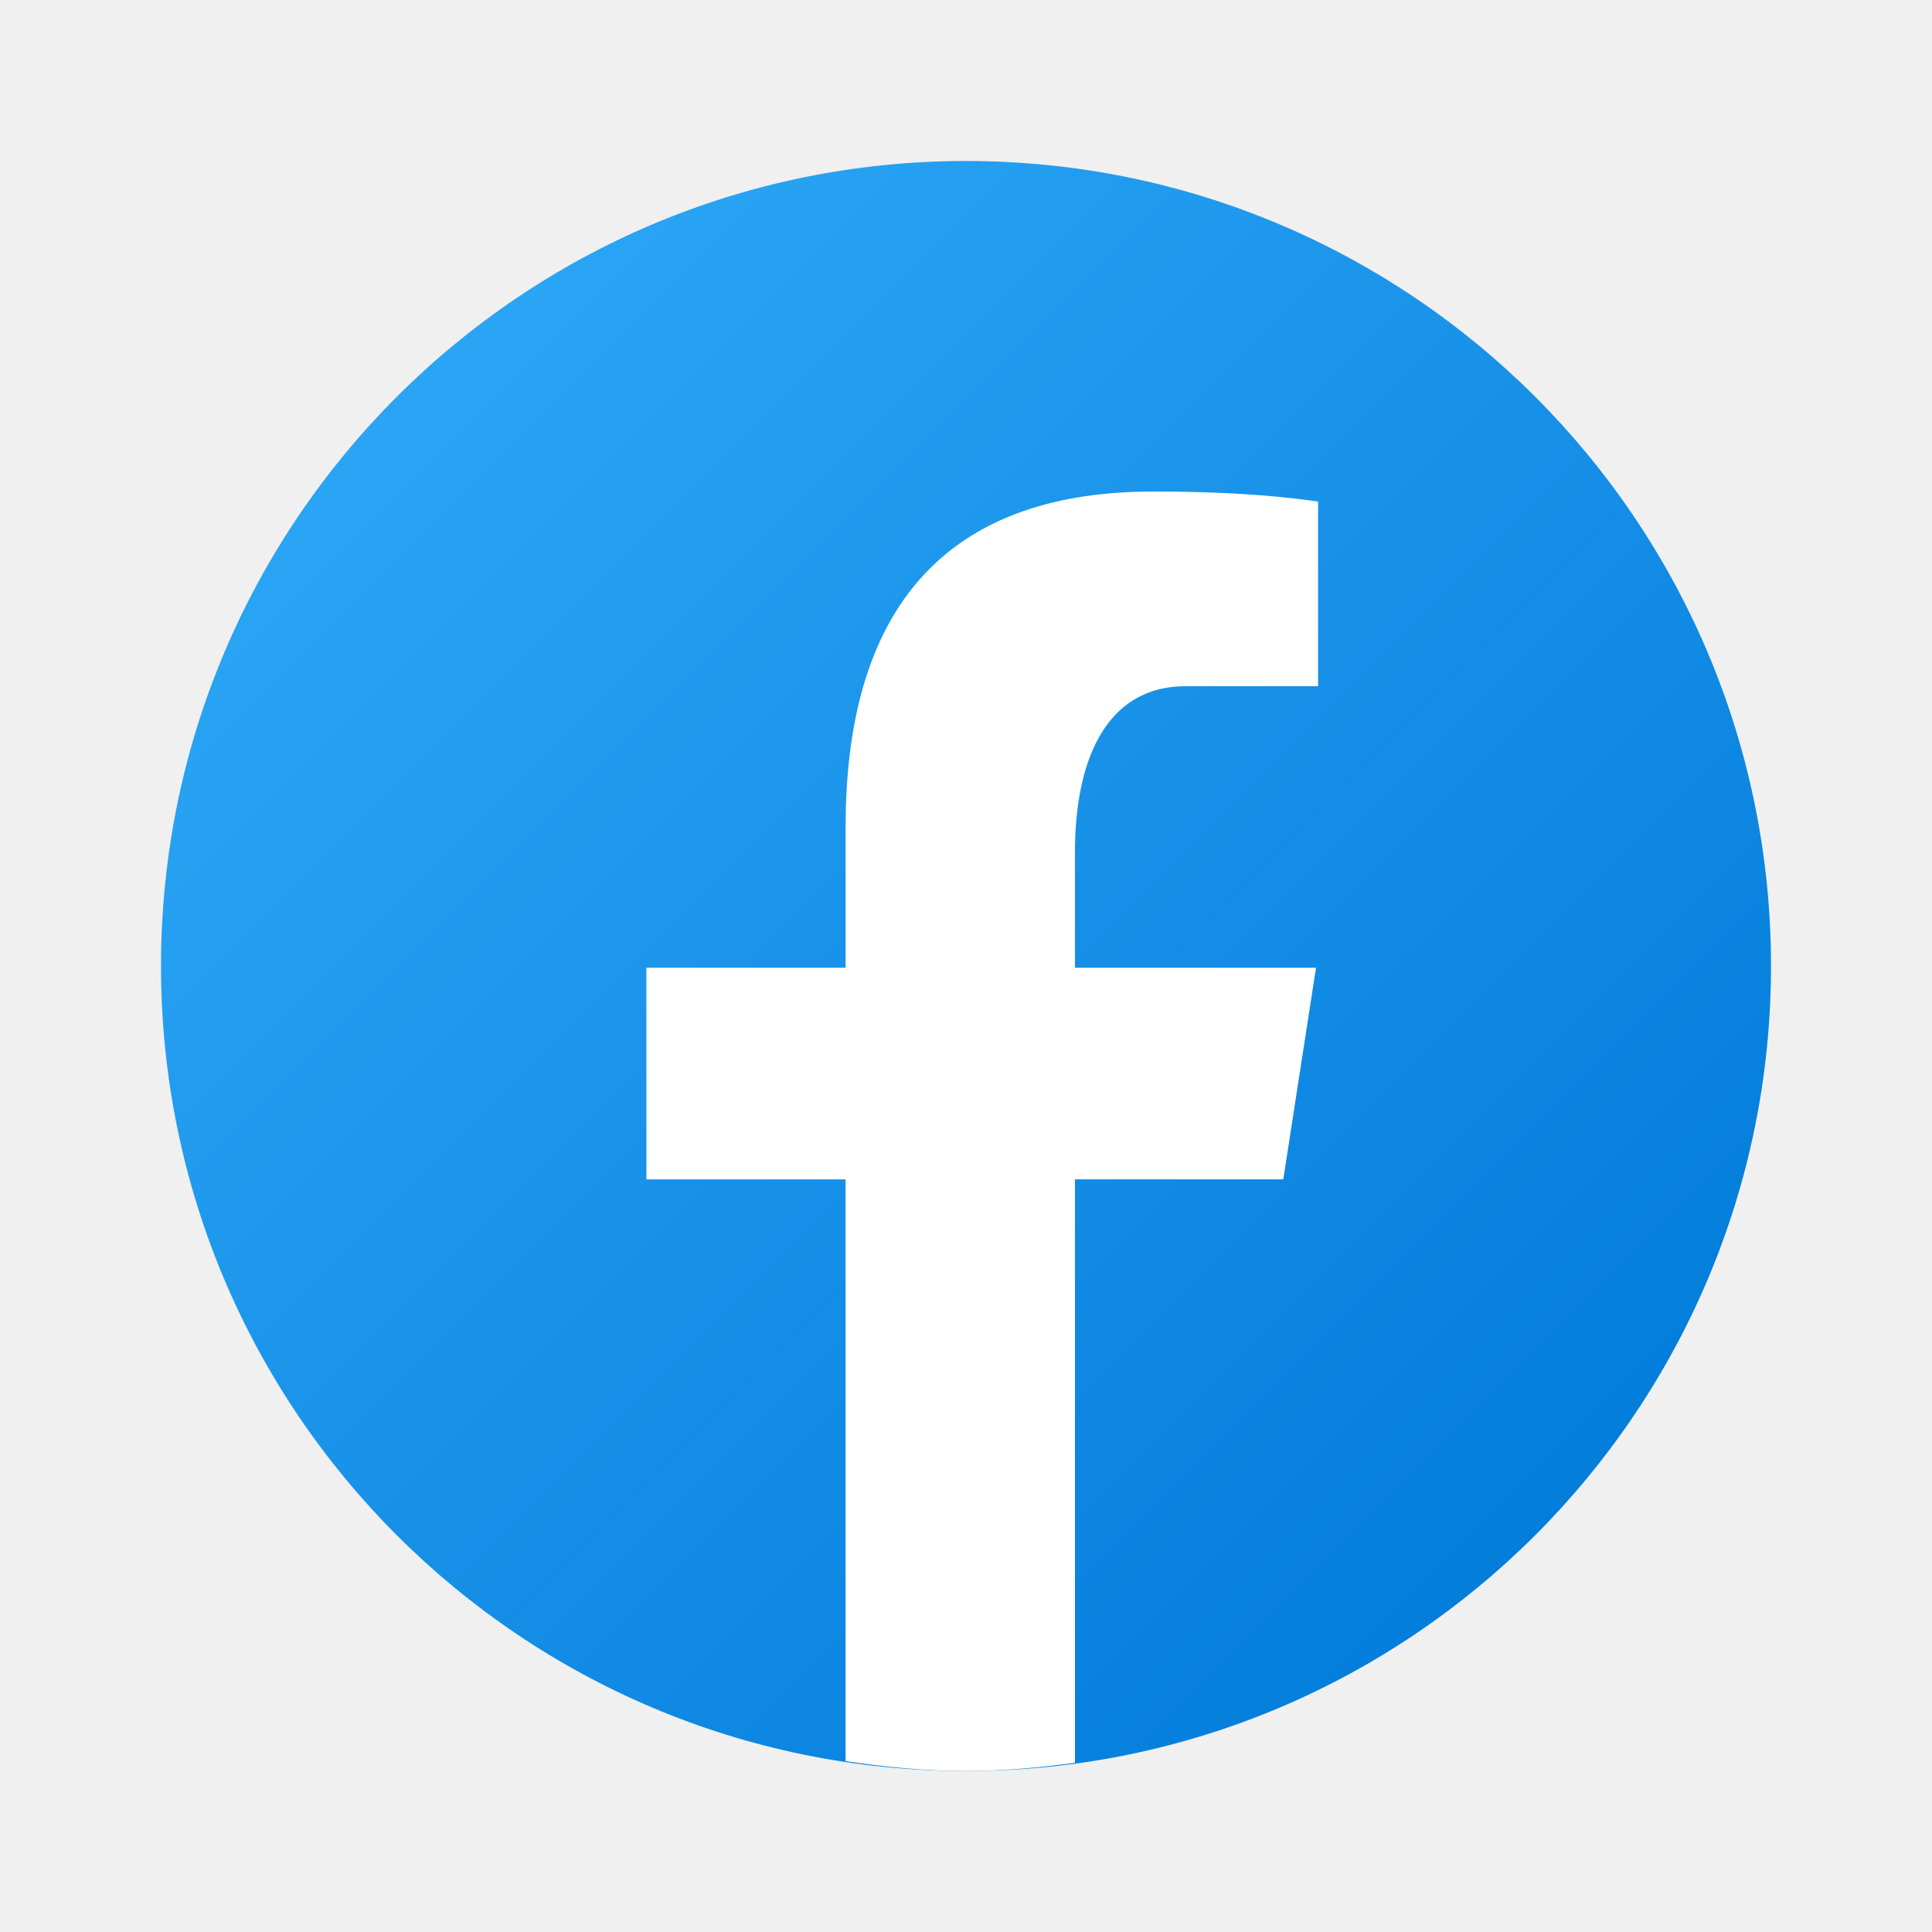
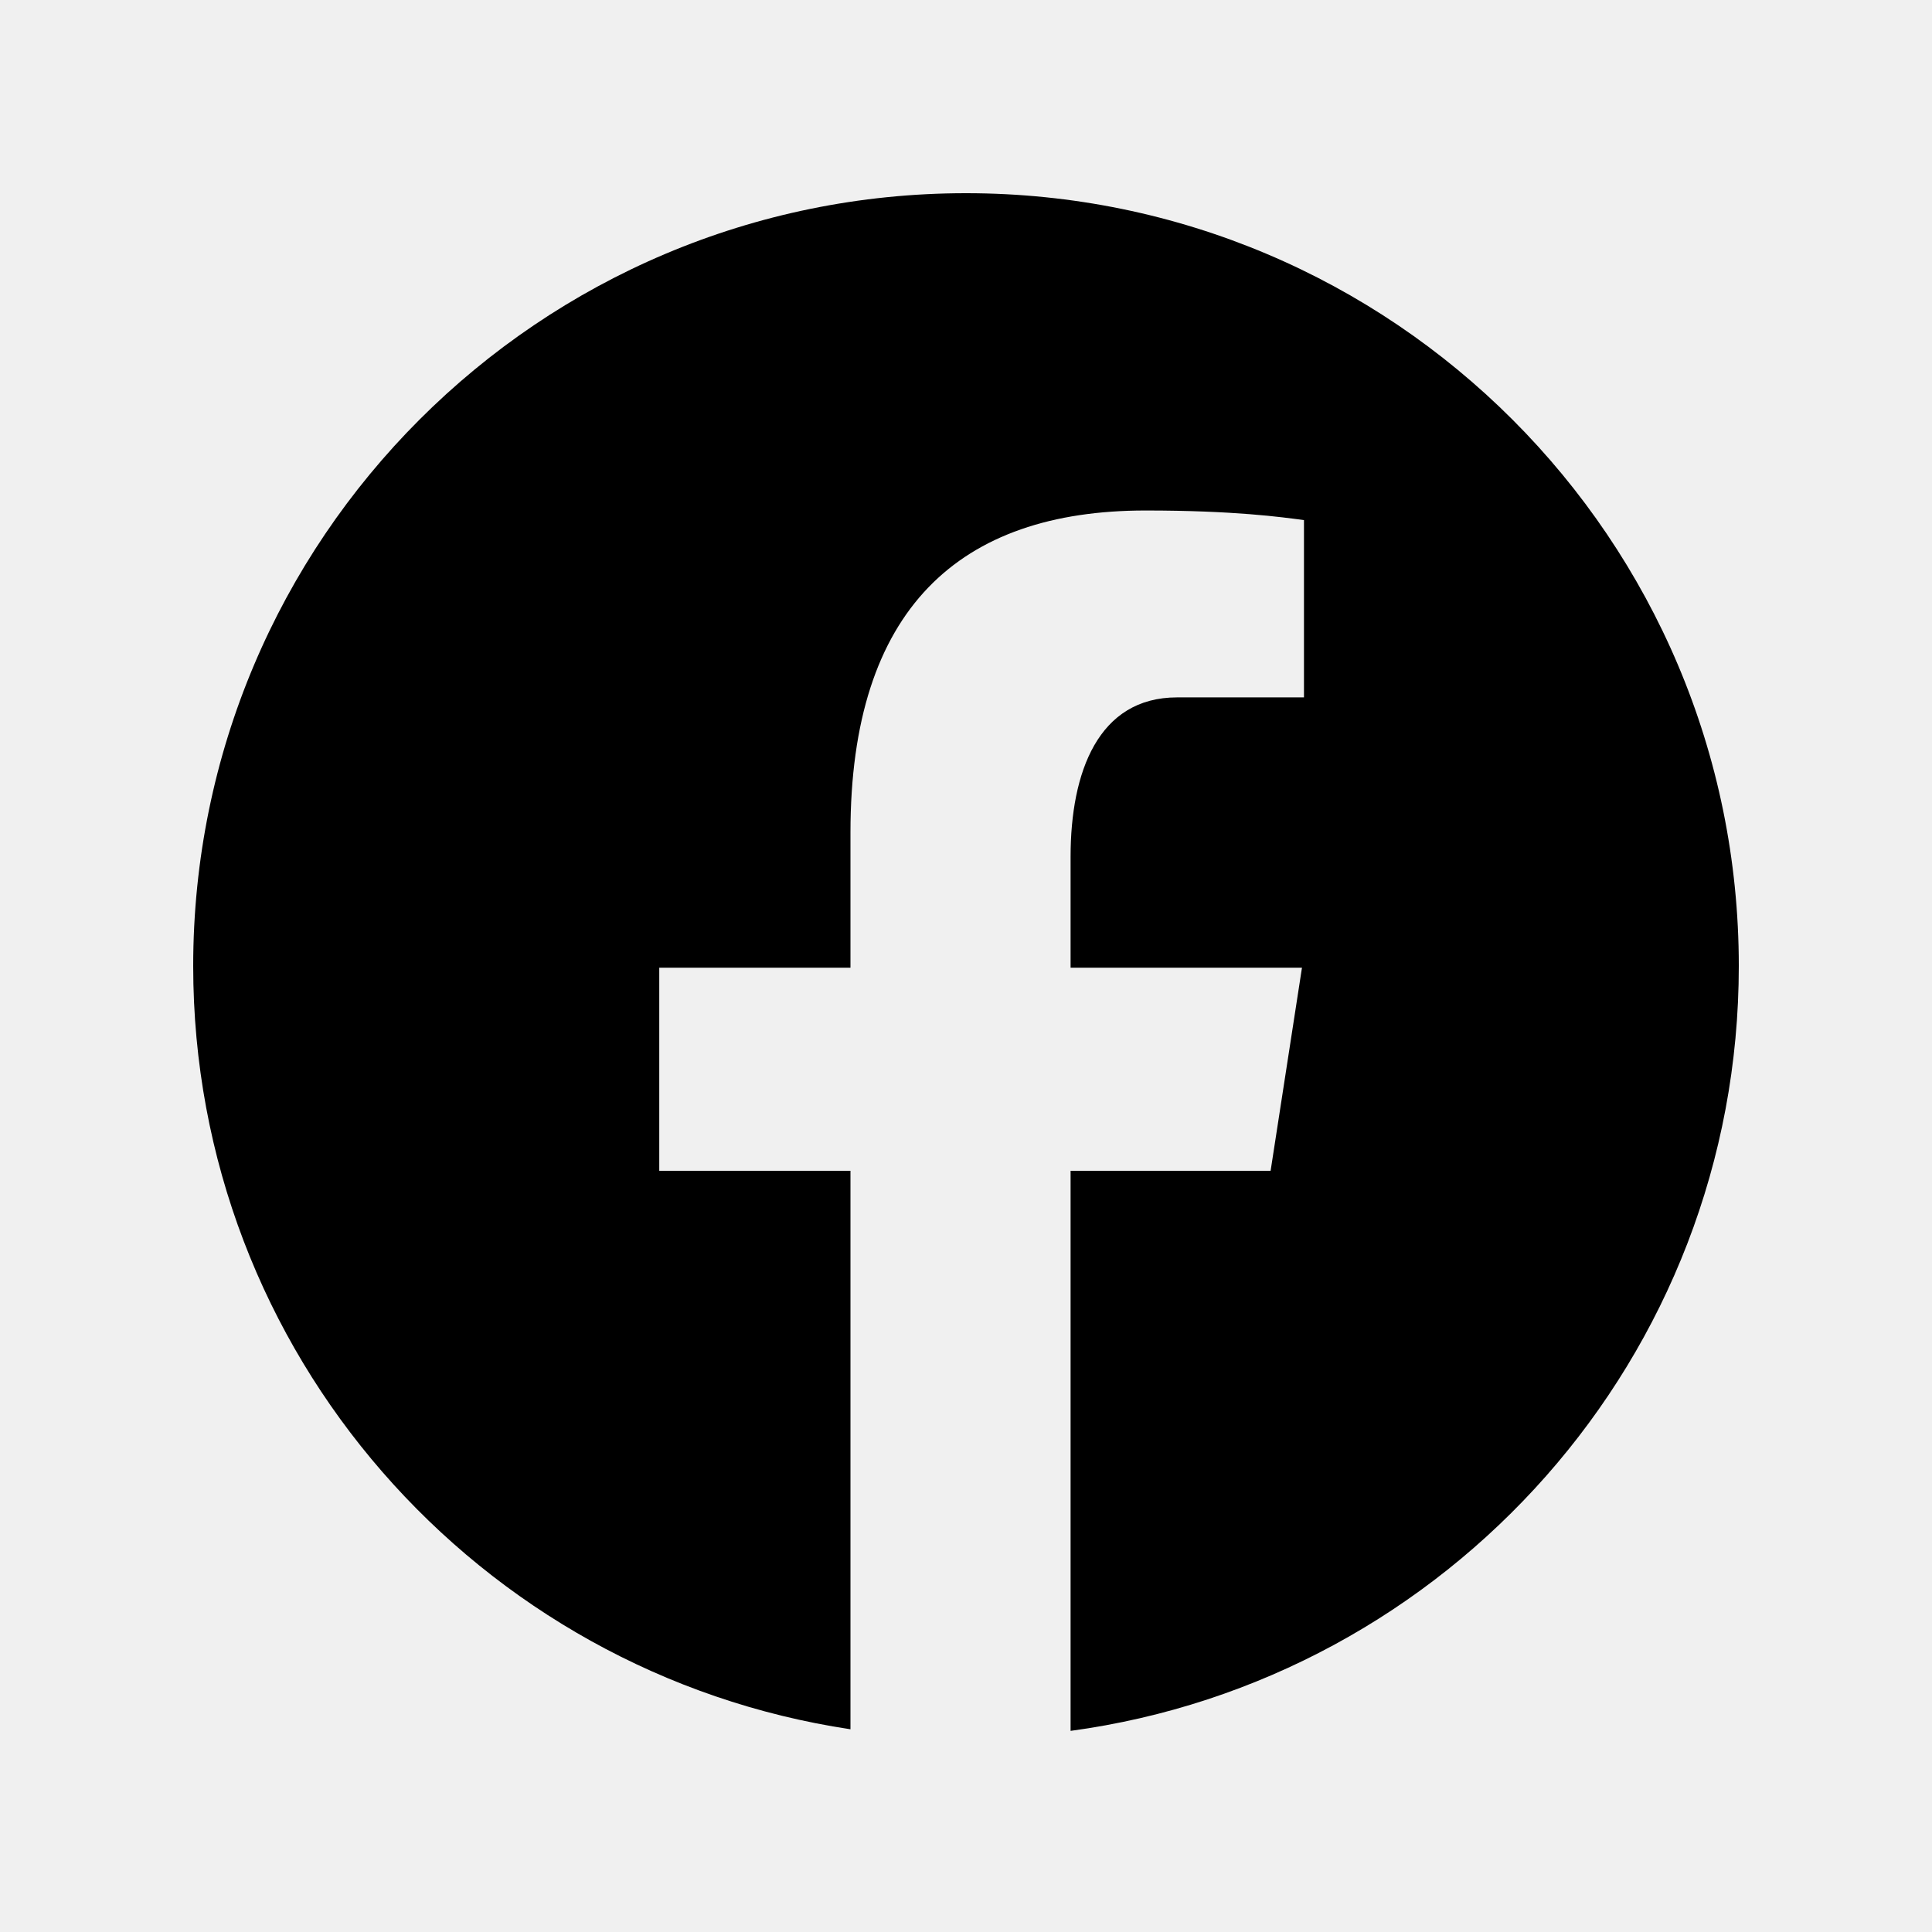
- <svg xmlns="http://www.w3.org/2000/svg" viewBox="0 0 48 48" width="48px" height="48px">
-   <linearGradient id="Ld6sqrtcxMyckEl6xeDdMa" x1="9.993" x2="40.615" y1="9.993" y2="40.615" gradientUnits="userSpaceOnUse">
-     <stop offset="0" stop-color="#2aa4f4" />
-     <stop offset="1" stop-color="#007ad9" />
-   </linearGradient>
-   <path fill="url(#Ld6sqrtcxMyckEl6xeDdMa)" d="M24,4C12.954,4,4,12.954,4,24s8.954,20,20,20s20-8.954,20-20S35.046,4,24,4z" />
-   <path fill="#fff" d="M26.707,29.301h5.176l0.813-5.258h-5.989v-2.874c0-2.184,0.714-4.121,2.757-4.121h3.283V12.46 c-0.577-0.078-1.797-0.248-4.102-0.248c-4.814,0-7.636,2.542-7.636,8.334v3.498H16.06v5.258h4.948v14.452 C21.988,43.9,22.981,44,24,44c0.921,0,1.82-0.084,2.707-0.204V29.301z" />
+ <svg xmlns="http://www.w3.org/2000/svg" viewBox="0 0 30 30" width="48px" height="48px">
+   <path d="M15,3C8.373,3,3,8.373,3,15c0,6.016,4.432,10.984,10.206,11.852V18.18h-2.969v-3.154h2.969v-2.099c0-3.475,1.693-5,4.581-5 c1.383,0,2.115,0.103,2.461,0.149v2.753h-1.97c-1.226,0-1.654,1.163-1.654,2.473v1.724h3.593L19.73,18.18h-3.106v8.697 C22.481,26.083,27,21.075,27,15C27,8.373,21.627,3,15,3z" />
</svg>
